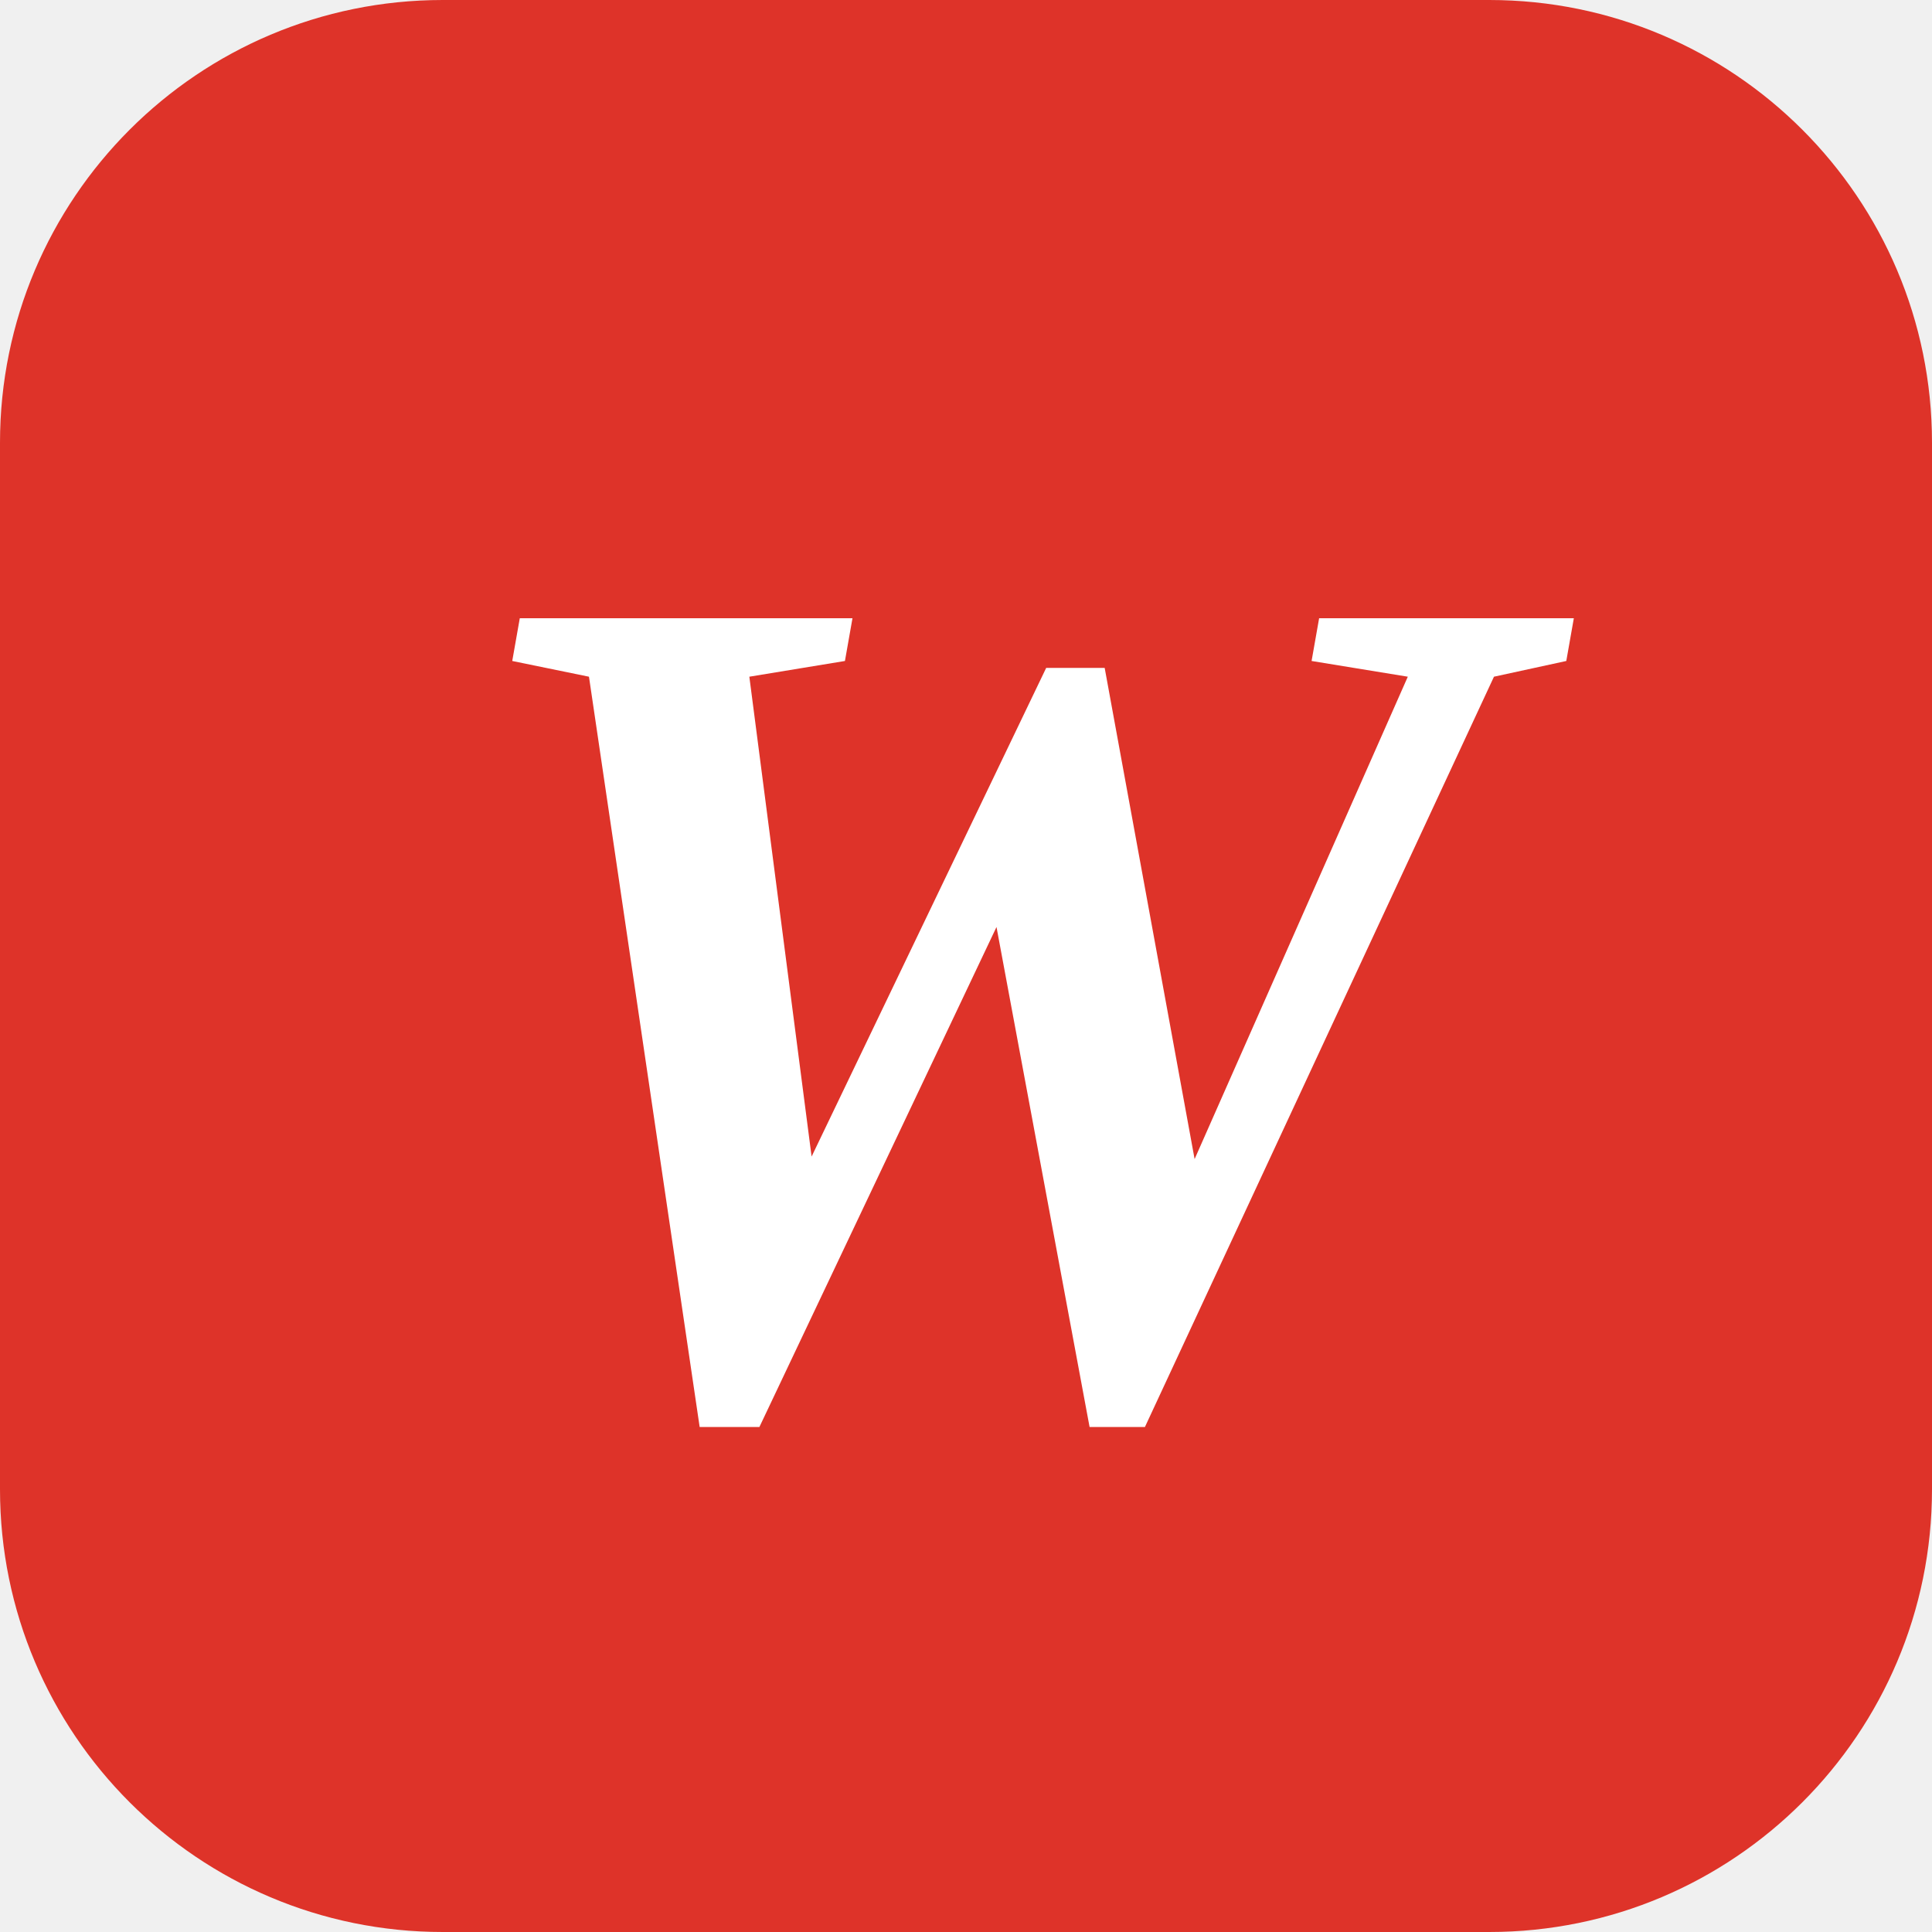
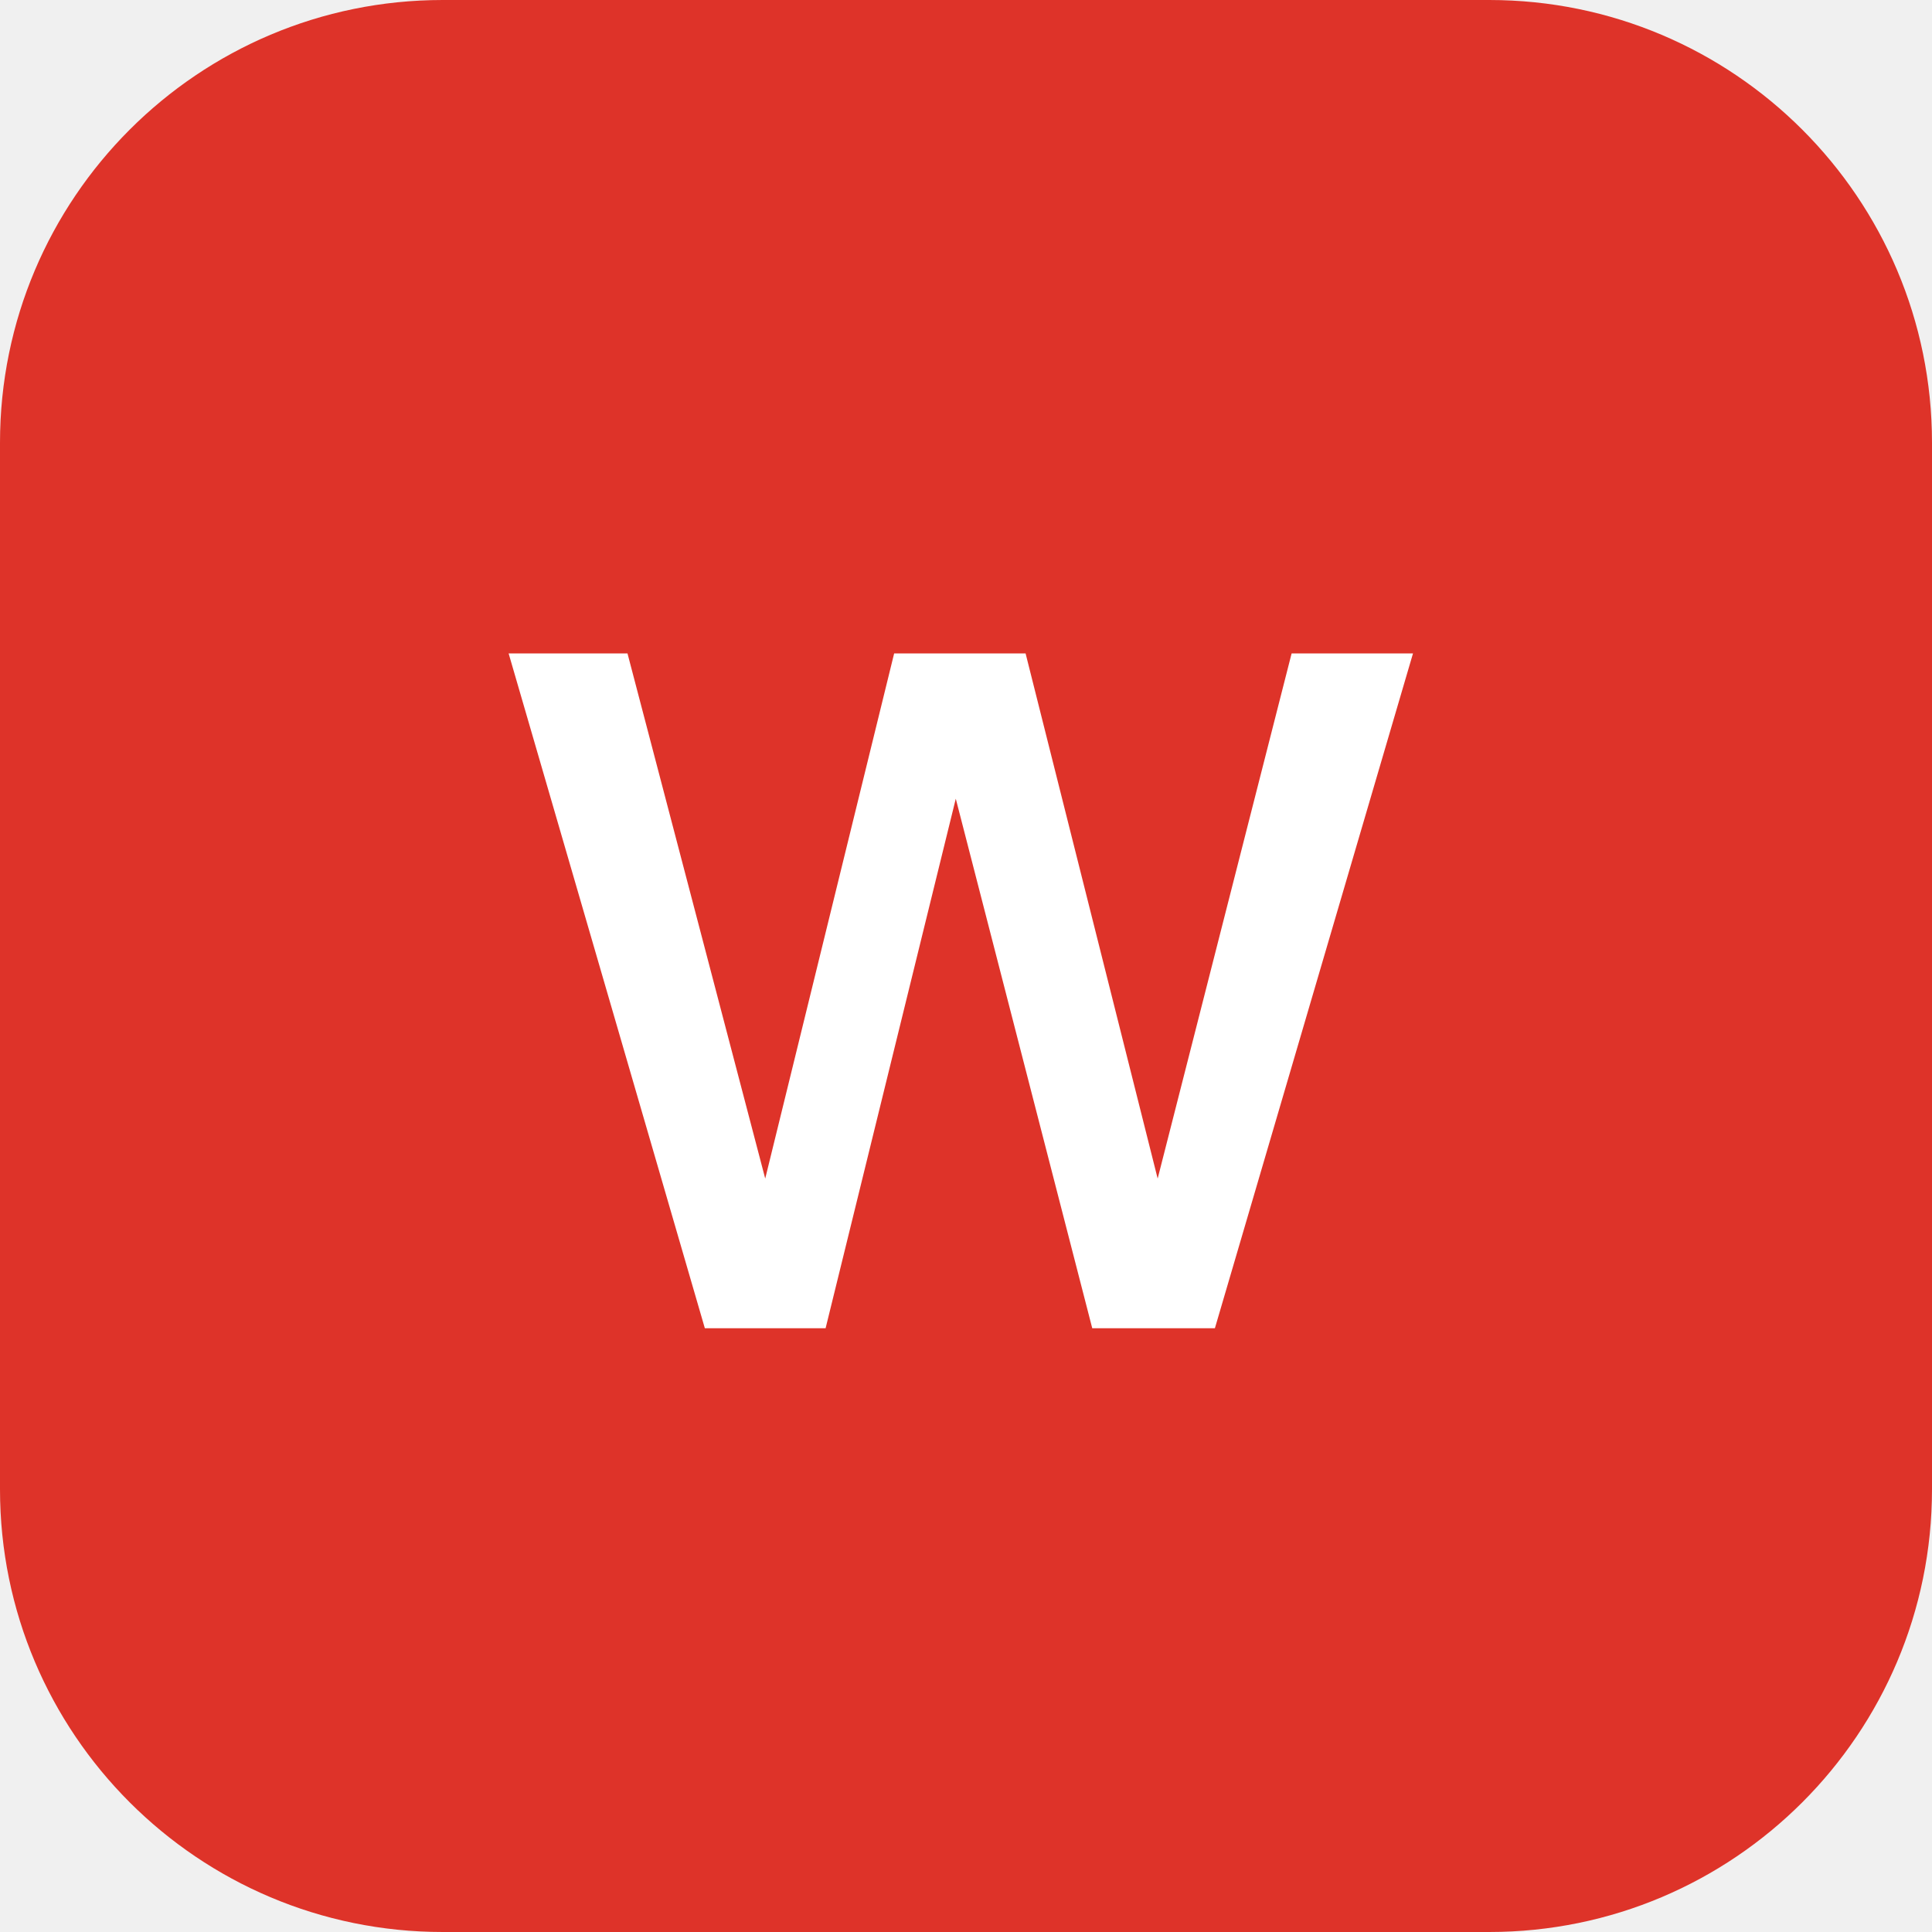
<svg xmlns="http://www.w3.org/2000/svg" viewBox="0 0 48 48">
  <rect width="48" height="48" rx="11" fill="#de3329" />
-   <text x="24" y="35" text-anchor="middle" font-family="Georgia, 'Times New Roman', serif" font-size="30" font-style="italic" font-weight="700" fill="#fff">W</text>
+   <text x="24" y="33" text-anchor="middle" font-family="Geist, -apple-system, 'Segoe UI', Helvetica, Arial, sans-serif" font-size="32" font-weight="500" letter-spacing="-1" fill="#fff">w</text>
</svg>
